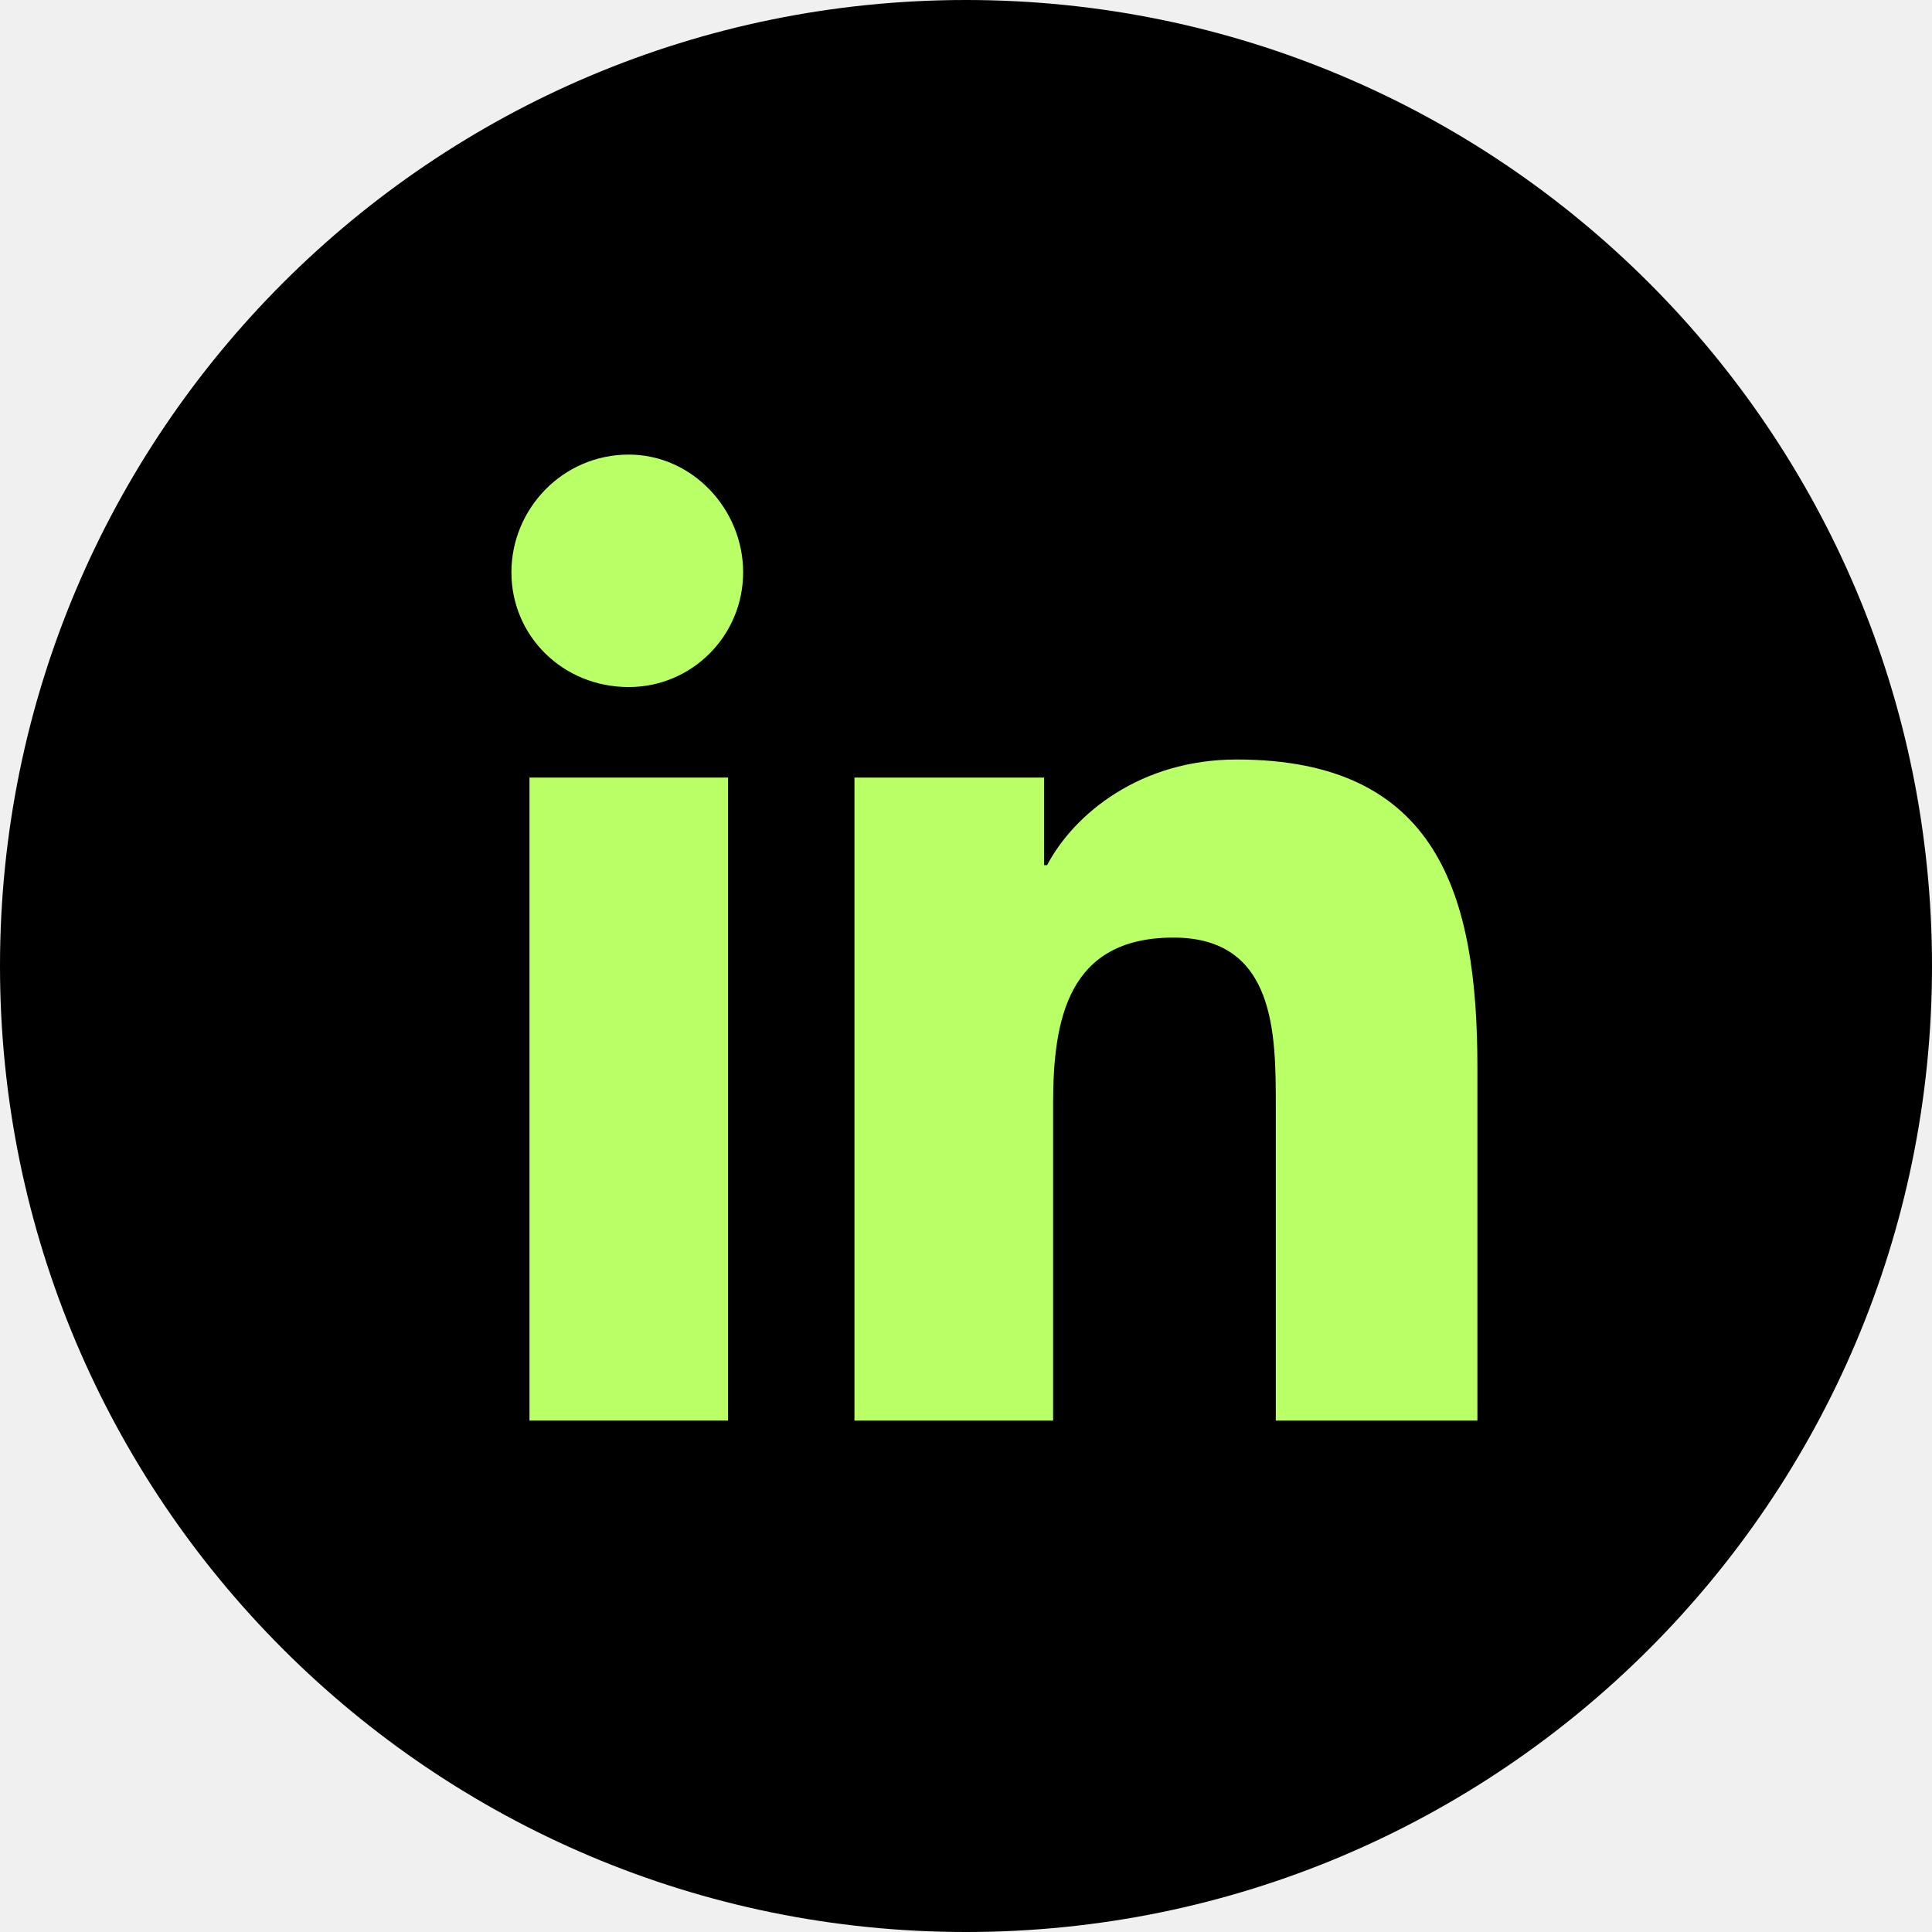
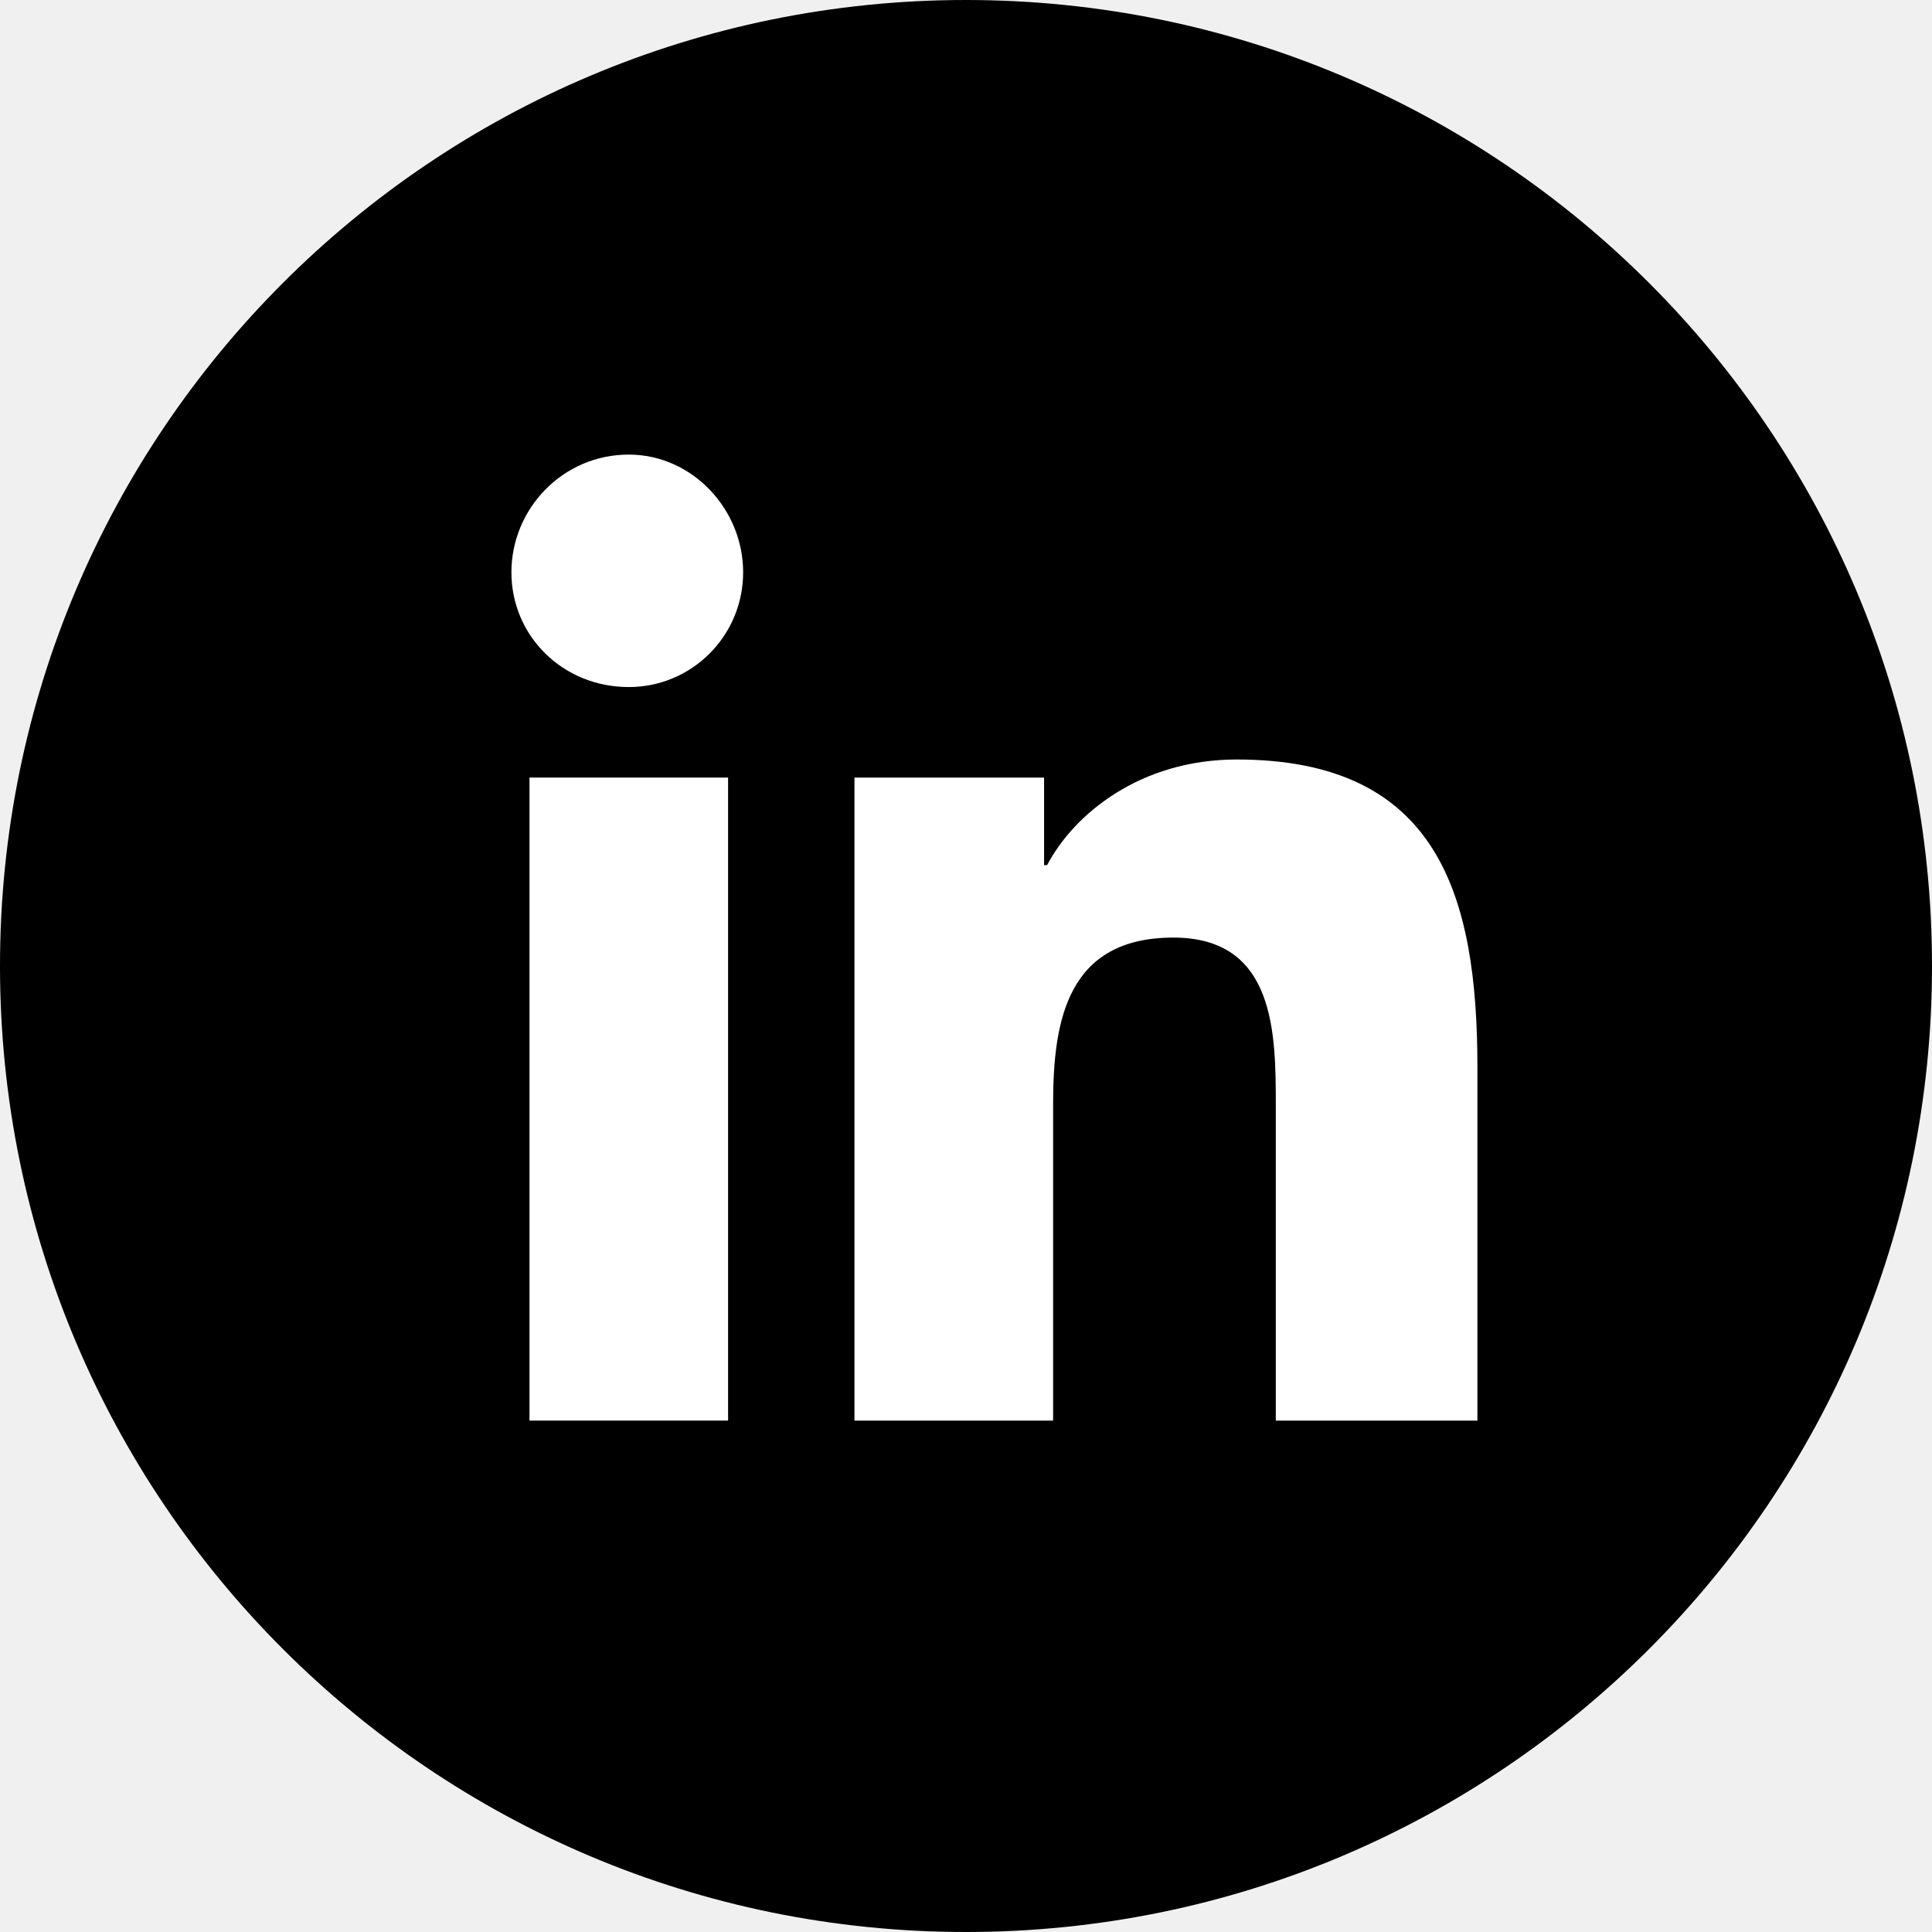
<svg xmlns="http://www.w3.org/2000/svg" width="34" height="34" viewBox="0 0 34 34" fill="none">
  <g id="Social icon">
    <circle id="Ellipse 3" cx="17" cy="17" r="17" fill="black" />
    <g id="linkedin">
-       <path d="M9.318 25H12.813V13.684H9.318V25Z" fill="#B9FF66" />
-       <path d="M9 10.072C9 11.188 9.9 12.091 11.065 12.091C12.178 12.091 13.078 11.188 13.078 10.072C13.078 8.956 12.178 8 11.065 8C9.9 8 9 8.956 9 10.072Z" fill="#B9FF66" />
-       <path d="M22.452 25H26V18.784C26 15.756 25.311 13.366 21.763 13.366C20.069 13.366 18.903 14.322 18.427 15.225H18.374V13.684H15.037V25H18.533V19.422C18.533 17.934 18.797 16.5 20.651 16.5C22.452 16.5 22.452 18.2 22.452 19.475V25Z" fill="#B9FF66" />
+       <path d="M9.318 25H12.813V13.684H9.318V25Z" fill="white" />
+       <path d="M9 10.072C9 11.188 9.9 12.091 11.065 12.091C12.178 12.091 13.078 11.188 13.078 10.072C13.078 8.956 12.178 8 11.065 8C9.9 8 9 8.956 9 10.072Z" fill="white" />
+       <path d="M22.452 25H26V18.784C26 15.756 25.311 13.366 21.763 13.366C20.069 13.366 18.903 14.322 18.427 15.225H18.374V13.684H15.037V25H18.533V19.422C18.533 17.934 18.797 16.5 20.651 16.5C22.452 16.5 22.452 18.2 22.452 19.475V25Z" fill="white" />
    </g>
  </g>
</svg>
